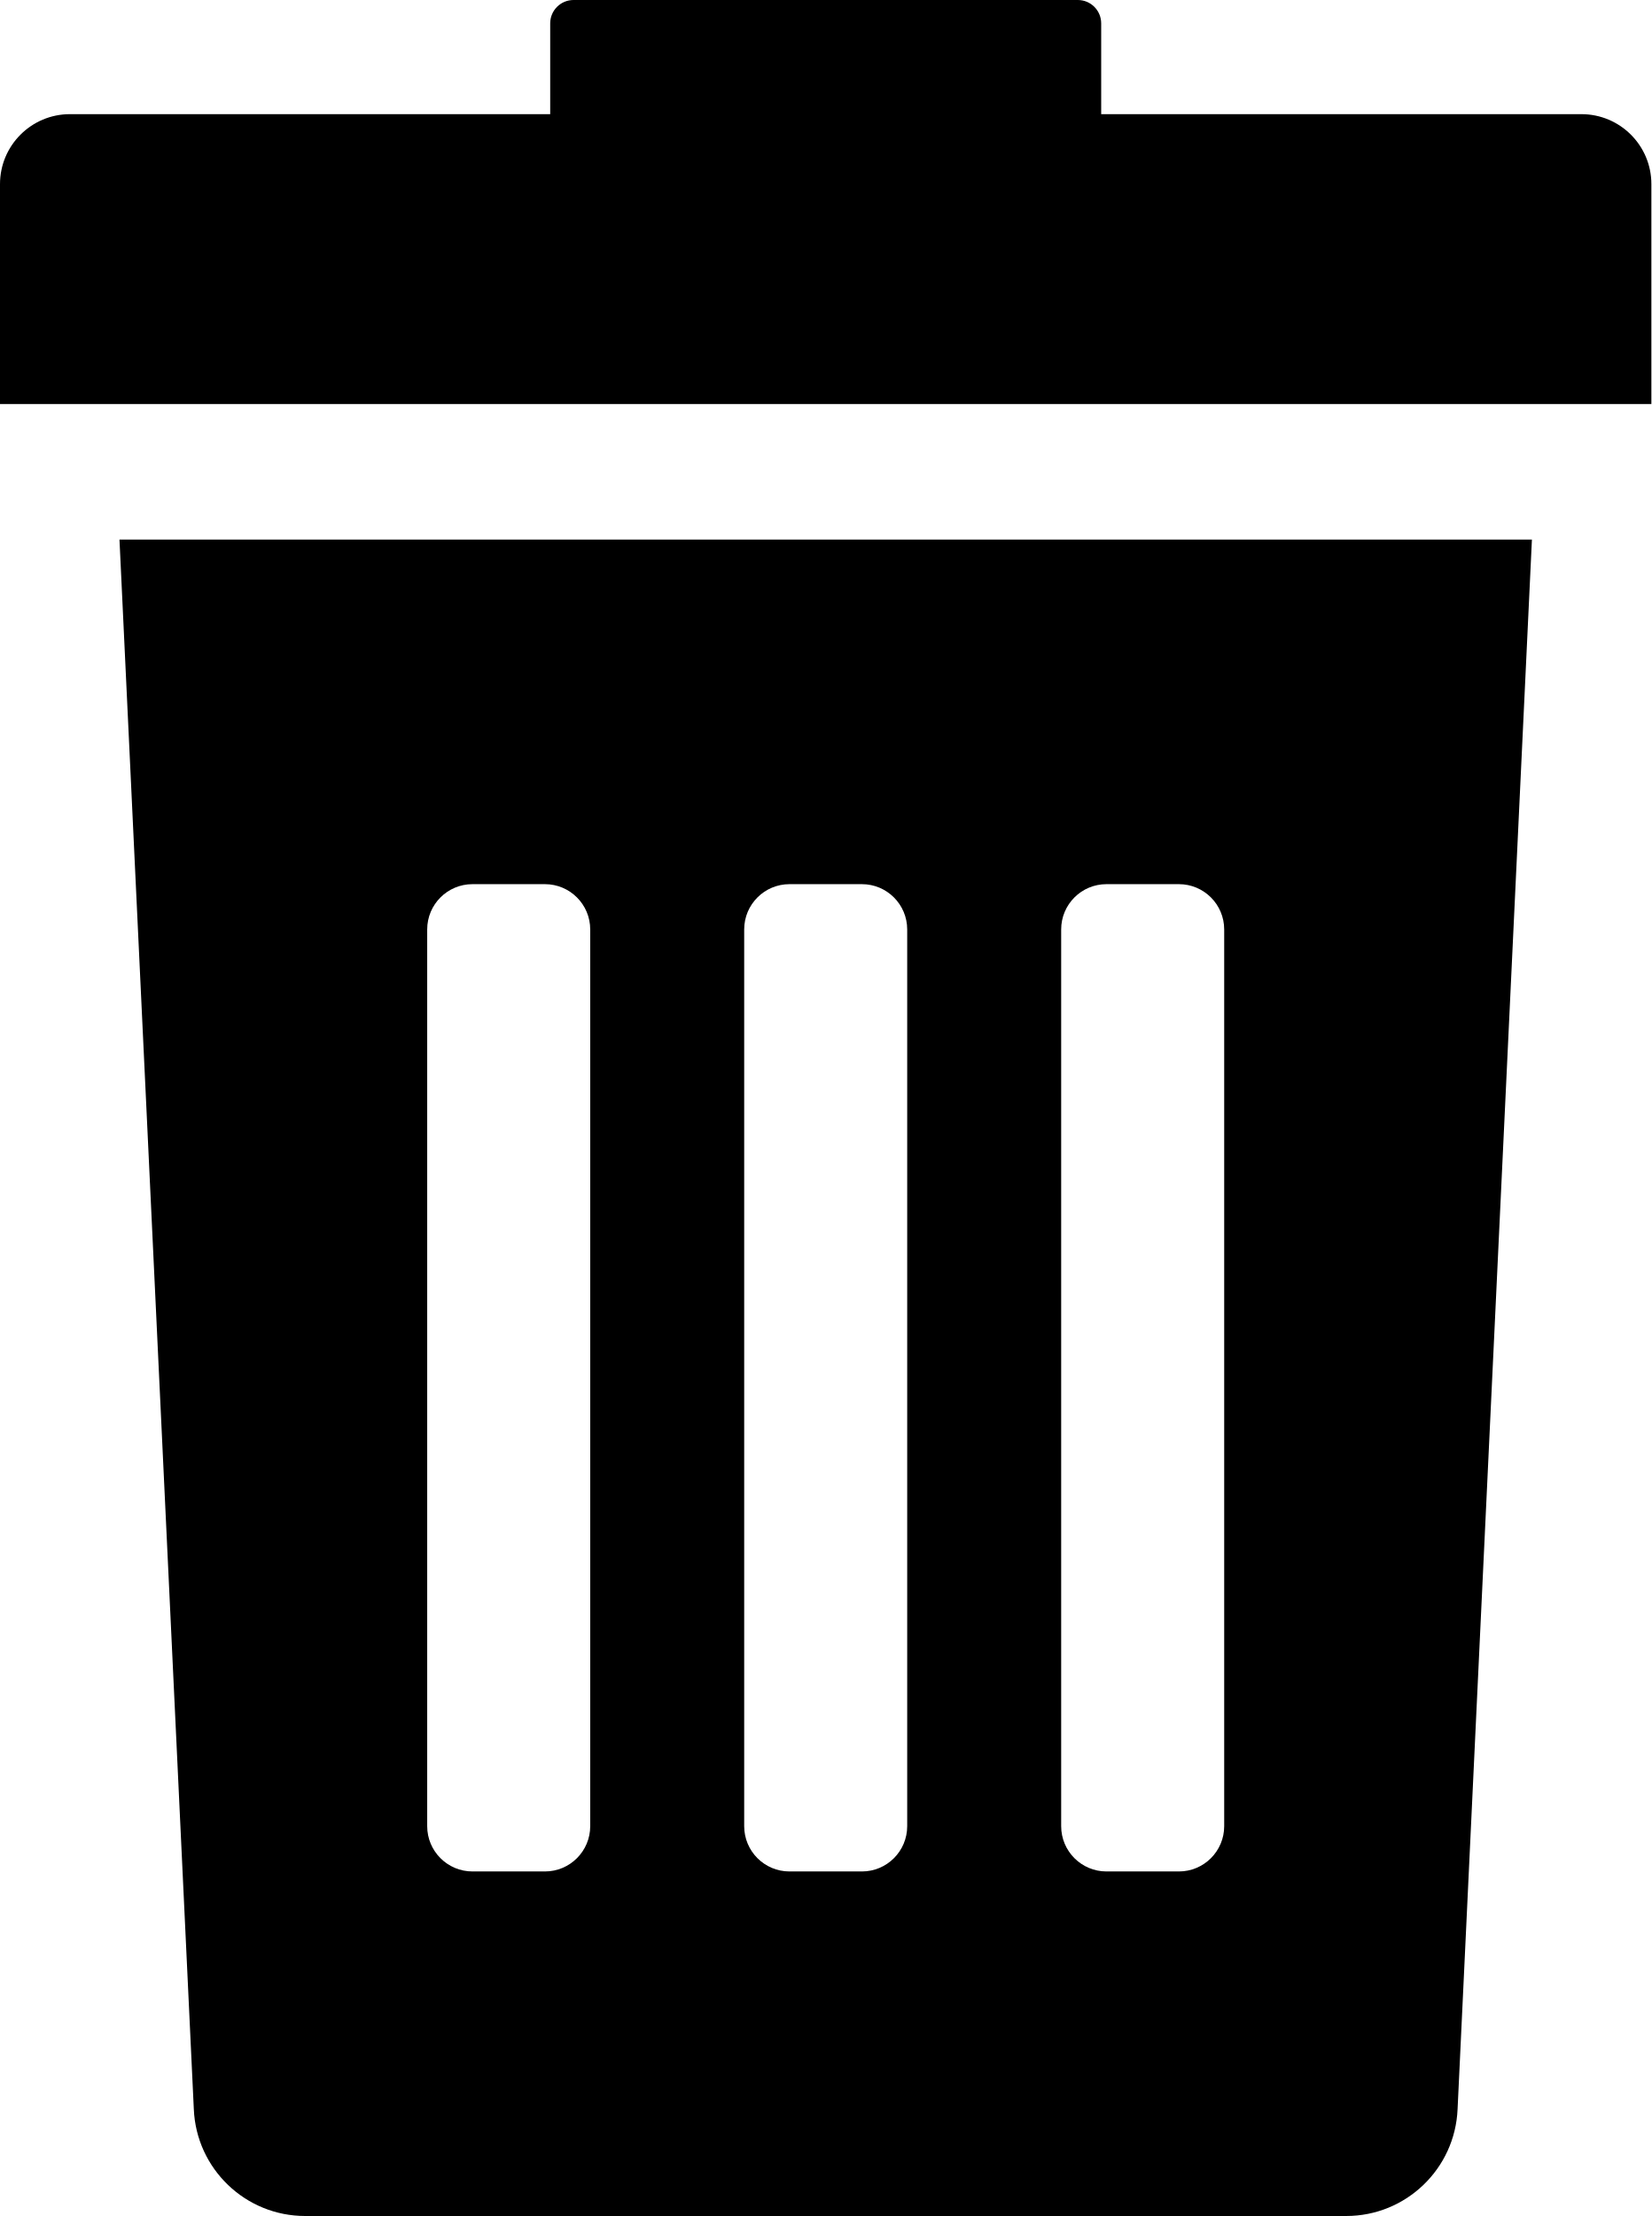
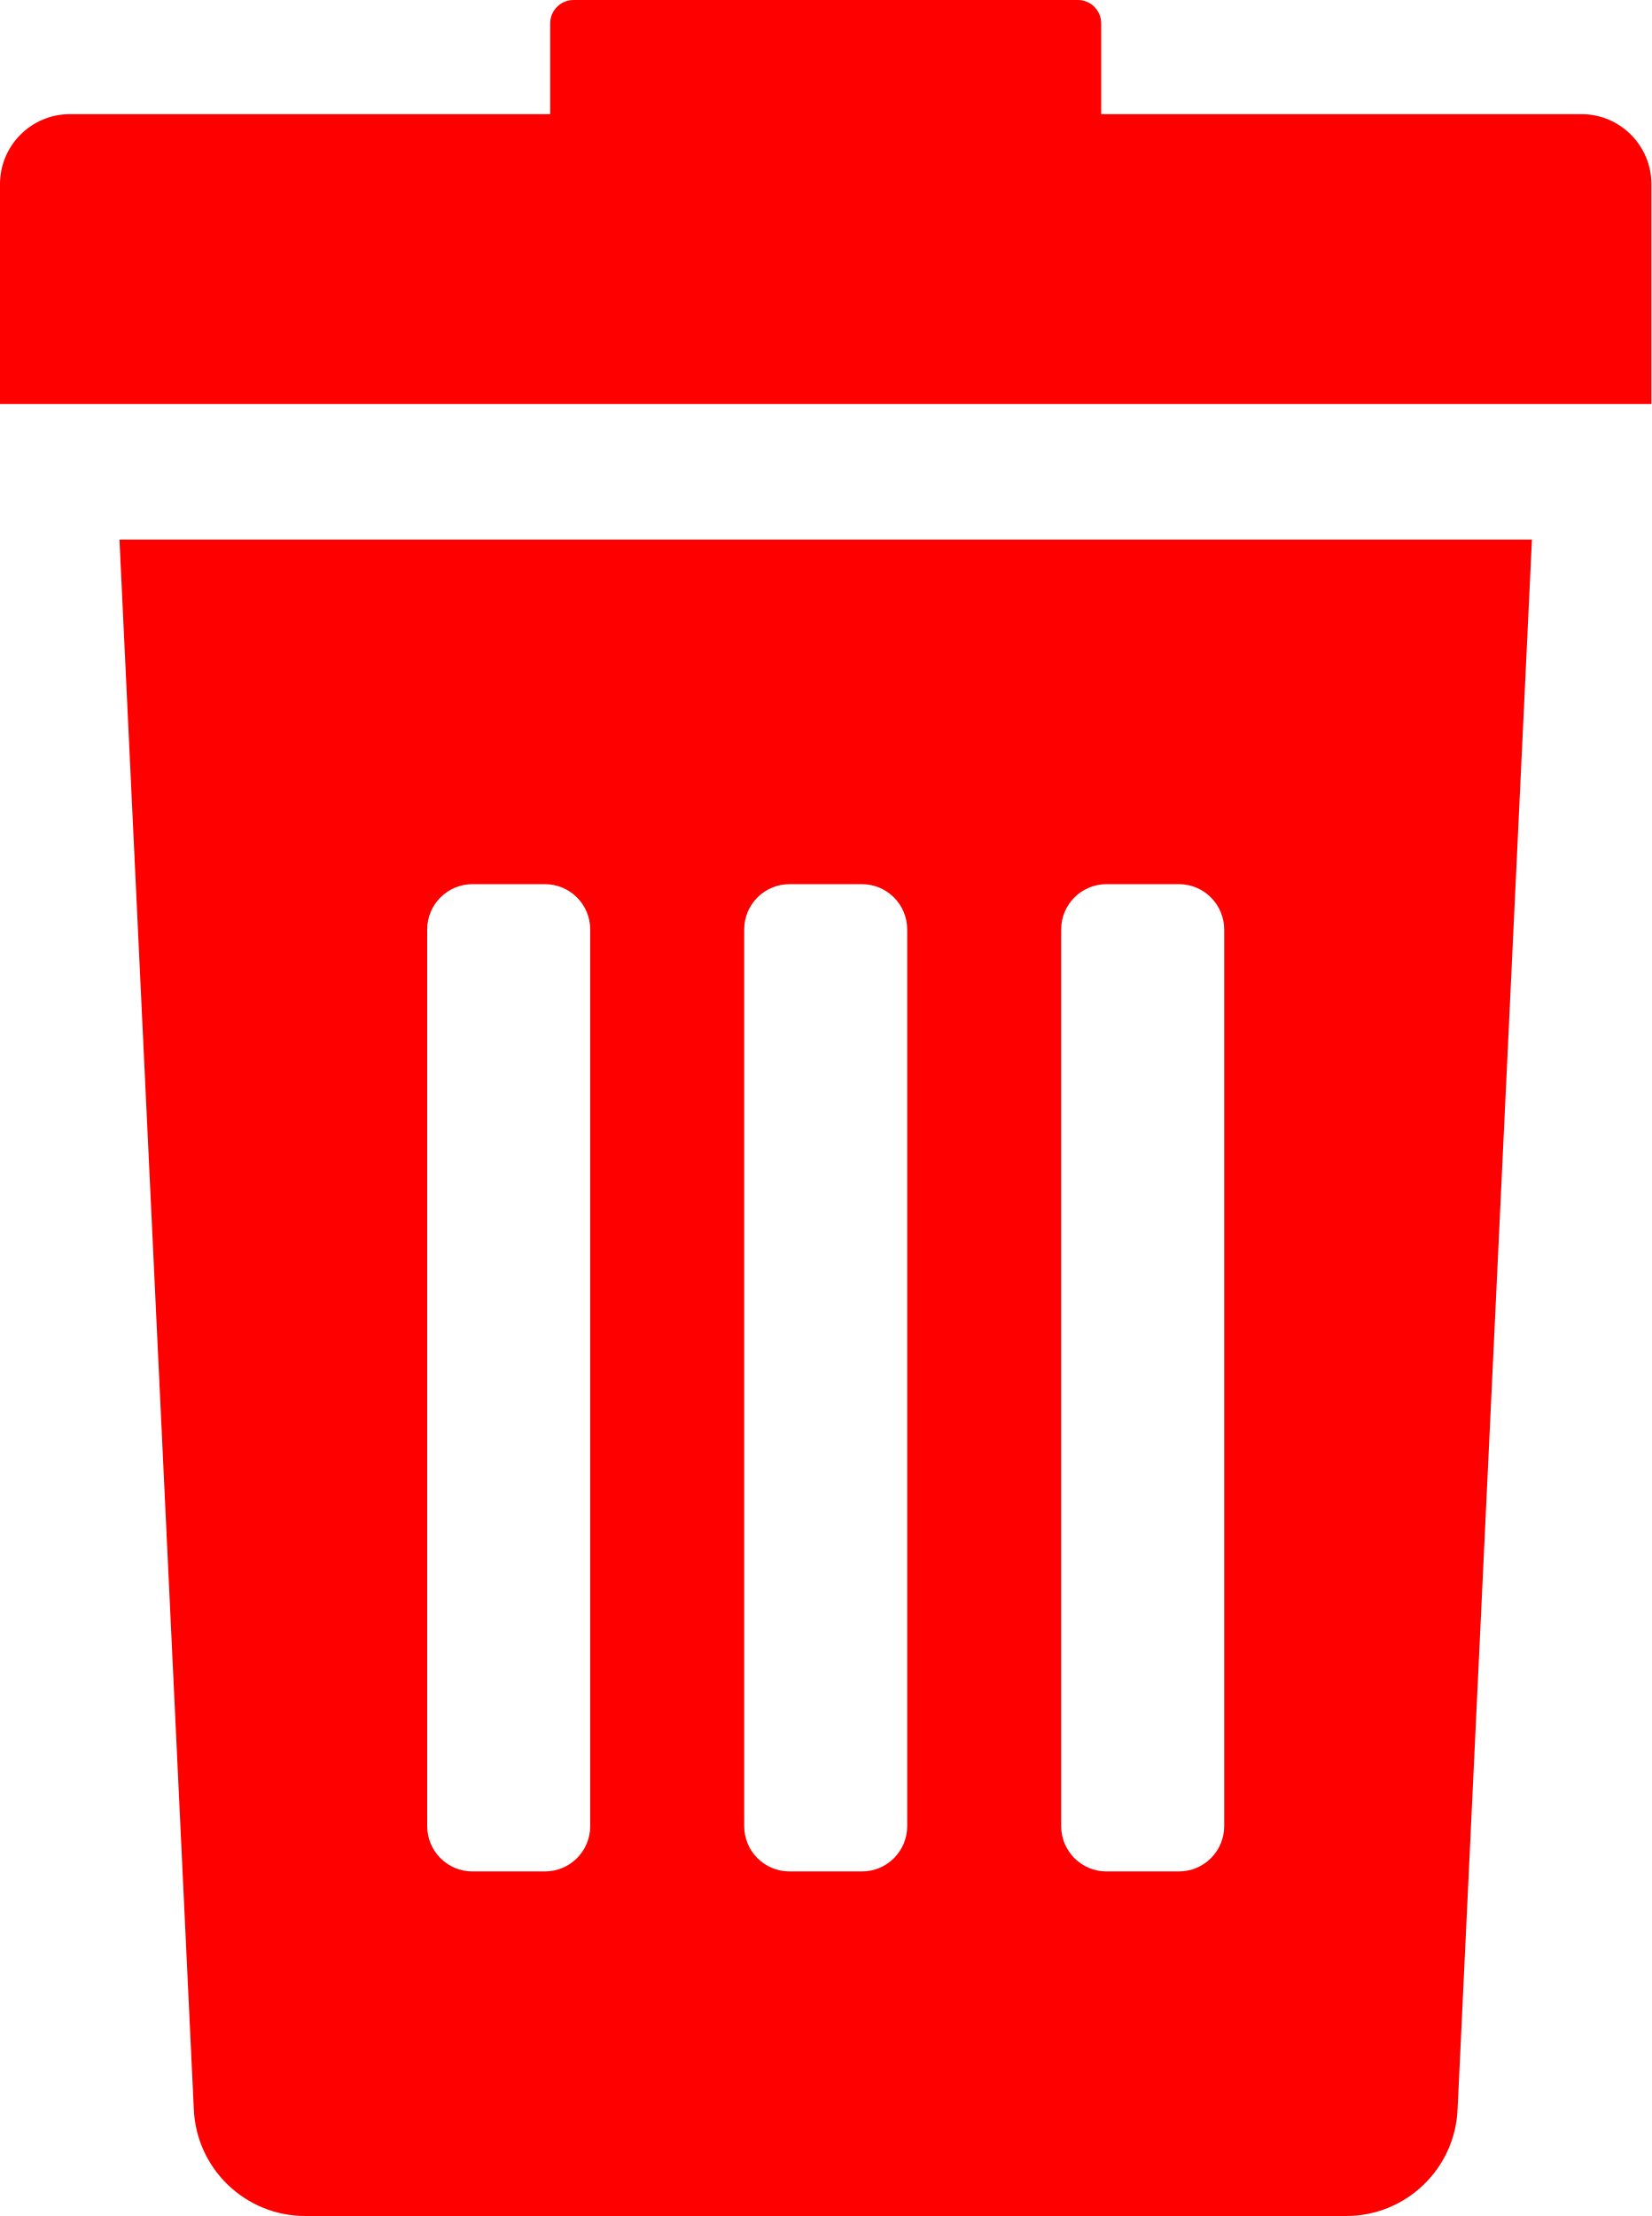
<svg xmlns="http://www.w3.org/2000/svg" version="1.1" id="Capa_1" x="0px" y="0px" width="304.451" height="408.483" viewBox="0 0 304.451 408.483" xml:space="preserve">
  <defs id="defs43" />
-   <g id="g8" transform="translate(-52.016)">
-     <g id="g6">
-       <path d="m 87.748,388.784 c 0.461,11.01 9.521,19.699 20.539,19.699 h 191.911 c 11.018,0 20.078,-8.689 20.539,-19.699 L 334.442,99.468 H 74.043 Z M 247.655,171.329 c 0,-4.61 3.738,-8.349 8.35,-8.349 h 13.355 c 4.609,0 8.35,3.738 8.35,8.349 v 165.293 c 0,4.611 -3.738,8.349 -8.35,8.349 h -13.355 c -4.61,0 -8.35,-3.736 -8.35,-8.349 z m -58.439,0 c 0,-4.61 3.738,-8.349 8.349,-8.349 h 13.355 c 4.609,0 8.349,3.738 8.349,8.349 v 165.293 c 0,4.611 -3.737,8.349 -8.349,8.349 h -13.355 c -4.61,0 -8.349,-3.736 -8.349,-8.349 z m -58.441,0 c 0,-4.61 3.738,-8.349 8.349,-8.349 h 13.356 c 4.61,0 8.349,3.738 8.349,8.349 v 165.293 c 0,4.611 -3.738,8.349 -8.349,8.349 h -13.356 c -4.61,0 -8.349,-3.736 -8.349,-8.349 z" id="path2" />
-       <path d="M 343.567,21.043 H 255.032 V 4.305 C 255.032,1.928 253.105,0 250.727,0 h -92.971 c -2.377,0 -4.304,1.928 -4.304,4.305 V 21.042 H 64.916 c -7.125,0 -12.9,5.776 -12.9,12.901 V 74.47 H 356.467 V 33.944 c 0,-7.125 -5.775,-12.901 -12.9,-12.901 z" id="path4" />
+   <g id="g8" transform="translate(-52.016)" style="fill:#ff0000">
+     <g id="g6" style="fill:#ff0000">
+       <path d="m 87.748,388.784 c 0.461,11.01 9.521,19.699 20.539,19.699 h 191.911 c 11.018,0 20.078,-8.689 20.539,-19.699 L 334.442,99.468 H 74.043 Z M 247.655,171.329 c 0,-4.61 3.738,-8.349 8.35,-8.349 h 13.355 c 4.609,0 8.35,3.738 8.35,8.349 v 165.293 c 0,4.611 -3.738,8.349 -8.35,8.349 h -13.355 c -4.61,0 -8.35,-3.736 -8.35,-8.349 z m -58.439,0 c 0,-4.61 3.738,-8.349 8.349,-8.349 h 13.355 c 4.609,0 8.349,3.738 8.349,8.349 v 165.293 c 0,4.611 -3.737,8.349 -8.349,8.349 h -13.355 c -4.61,0 -8.349,-3.736 -8.349,-8.349 z m -58.441,0 c 0,-4.61 3.738,-8.349 8.349,-8.349 h 13.356 c 4.61,0 8.349,3.738 8.349,8.349 v 165.293 c 0,4.611 -3.738,8.349 -8.349,8.349 h -13.356 c -4.61,0 -8.349,-3.736 -8.349,-8.349 z" id="path2" style="fill:#ff0000" />
+       <path d="M 343.567,21.043 H 255.032 V 4.305 C 255.032,1.928 253.105,0 250.727,0 h -92.971 c -2.377,0 -4.304,1.928 -4.304,4.305 V 21.042 H 64.916 c -7.125,0 -12.9,5.776 -12.9,12.901 V 74.47 H 356.467 V 33.944 c 0,-7.125 -5.775,-12.901 -12.9,-12.901 z" id="path4" style="fill:#ff0000" />
    </g>
  </g>
  <g id="g10" transform="translate(-52.016)">
</g>
  <g id="g12" transform="translate(-52.016)">
</g>
  <g id="g14" transform="translate(-52.016)">
</g>
  <g id="g16" transform="translate(-52.016)">
</g>
  <g id="g18" transform="translate(-52.016)">
</g>
  <g id="g20" transform="translate(-52.016)">
</g>
  <g id="g22" transform="translate(-52.016)">
</g>
  <g id="g24" transform="translate(-52.016)">
</g>
  <g id="g26" transform="translate(-52.016)">
</g>
  <g id="g28" transform="translate(-52.016)">
</g>
  <g id="g30" transform="translate(-52.016)">
</g>
  <g id="g32" transform="translate(-52.016)">
</g>
  <g id="g34" transform="translate(-52.016)">
</g>
  <g id="g36" transform="translate(-52.016)">
</g>
  <g id="g38" transform="translate(-52.016)">
</g>
</svg>
